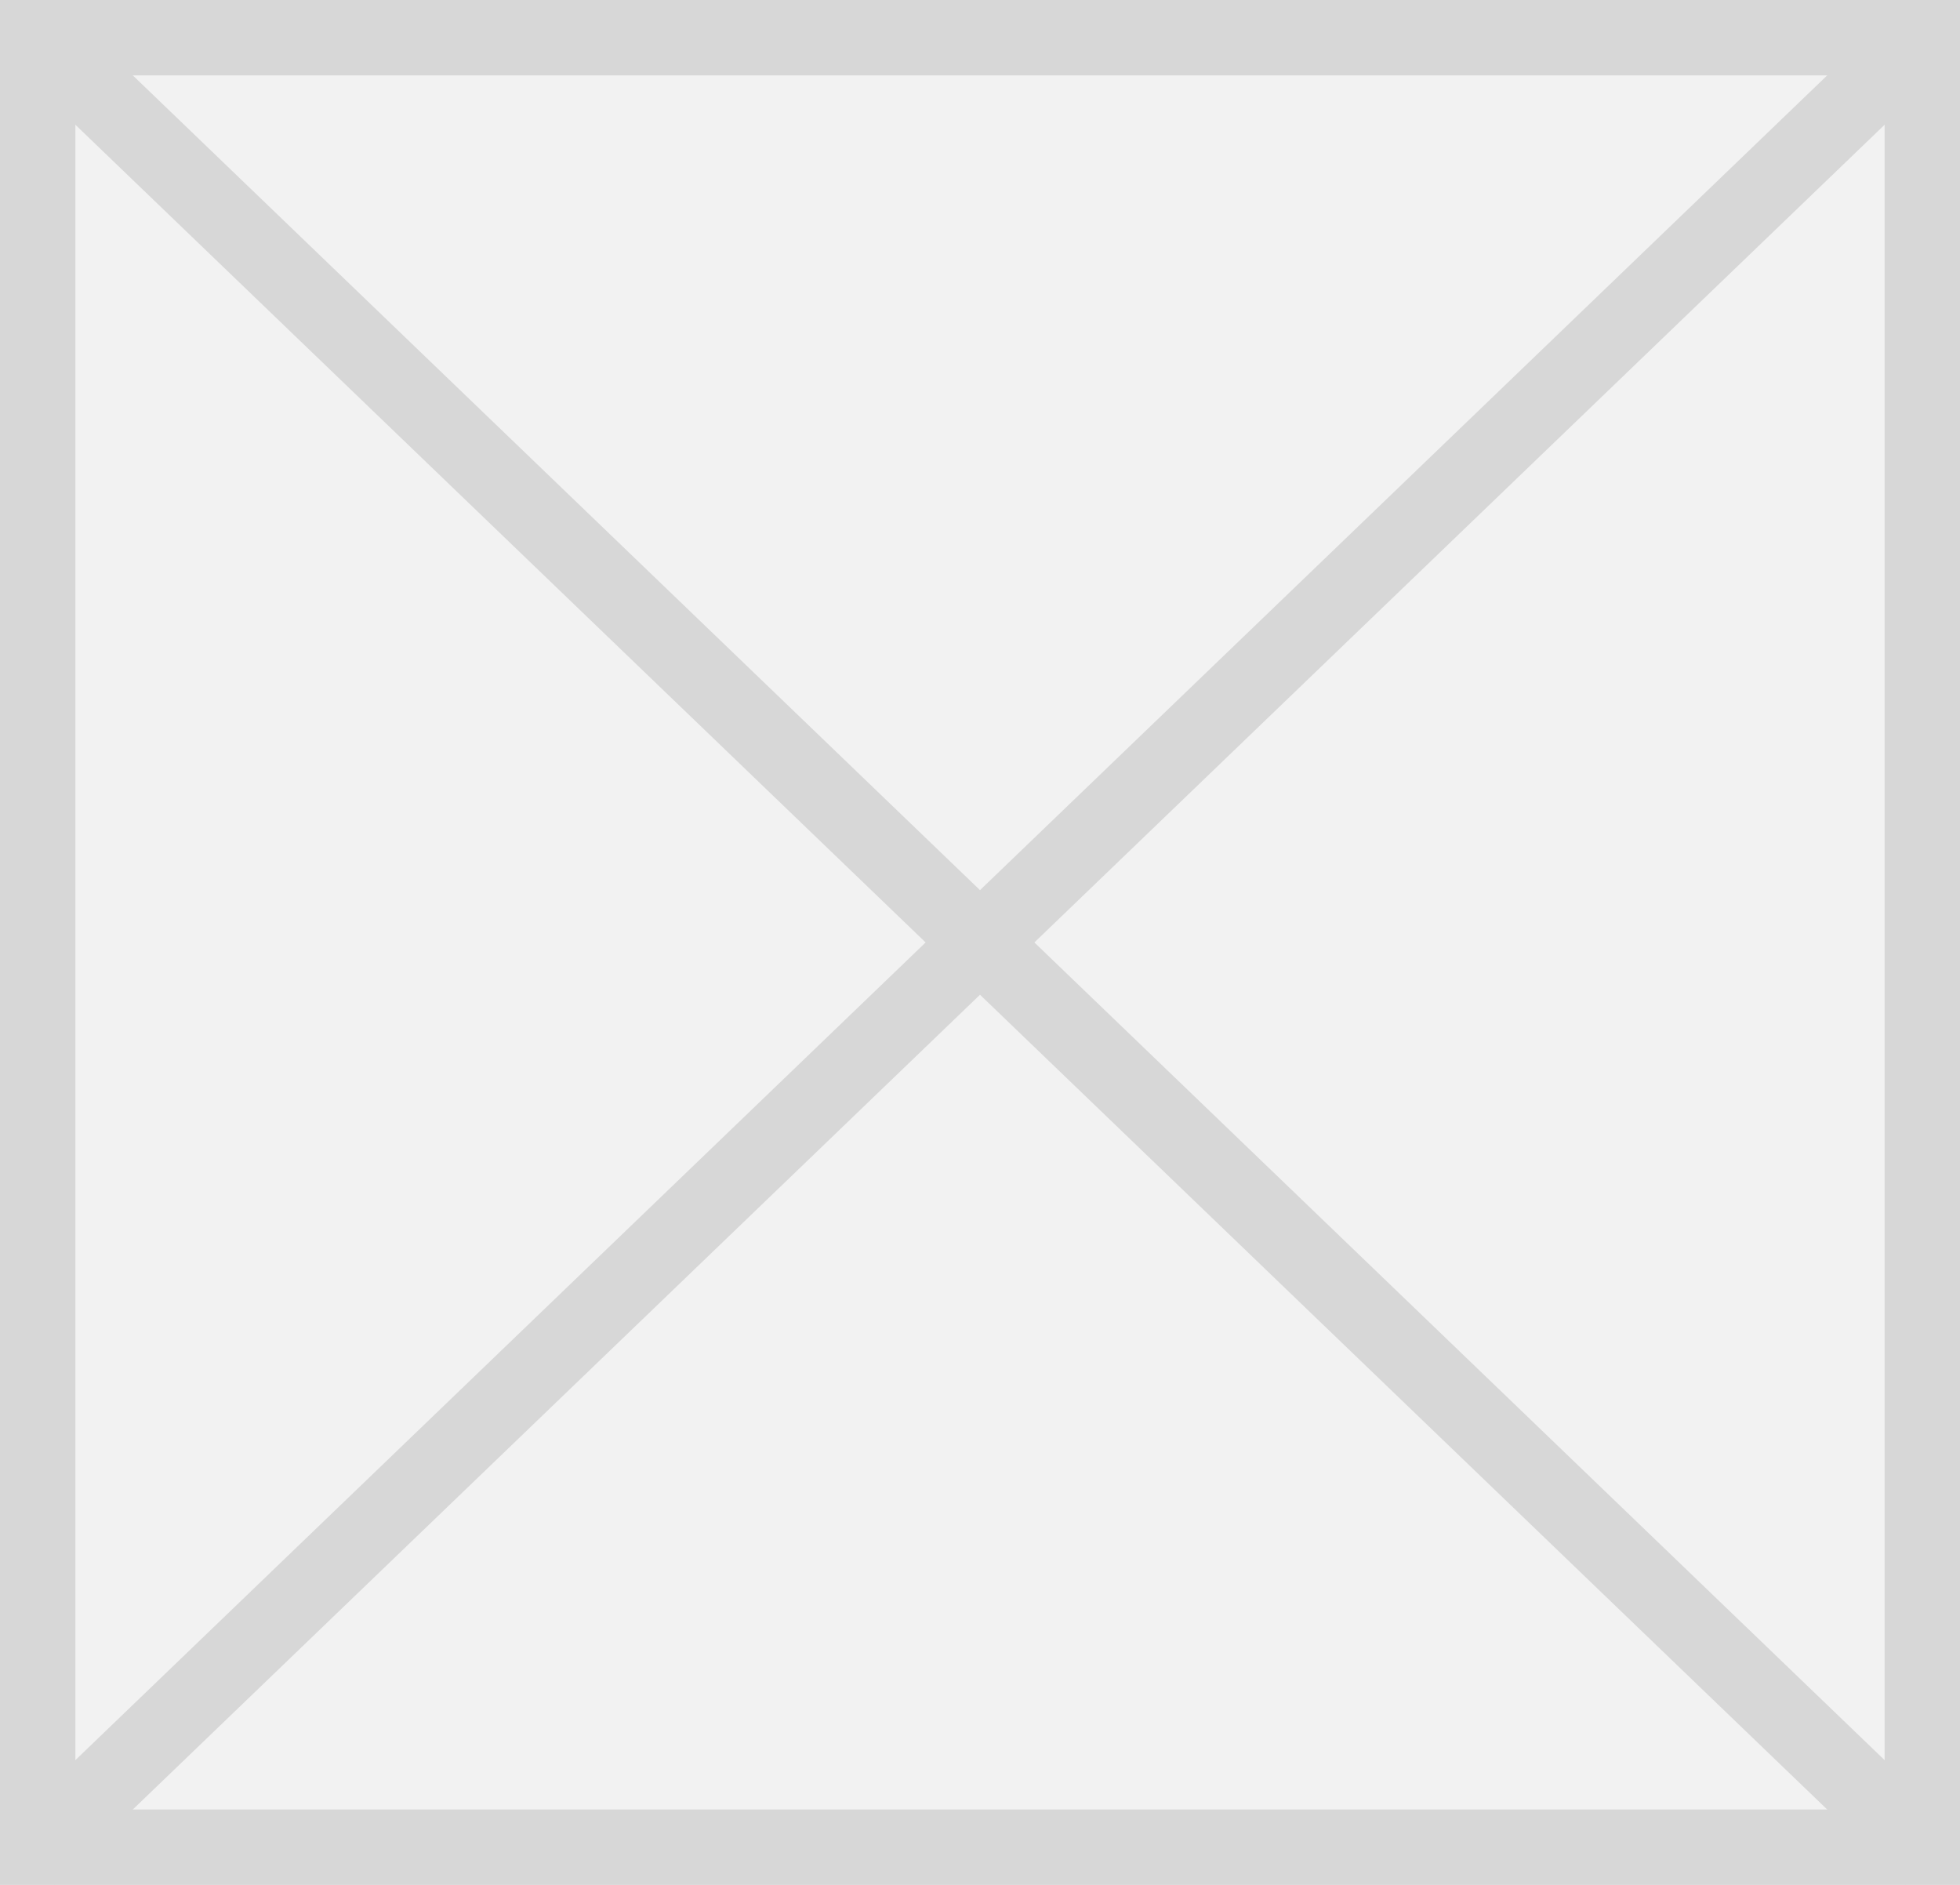
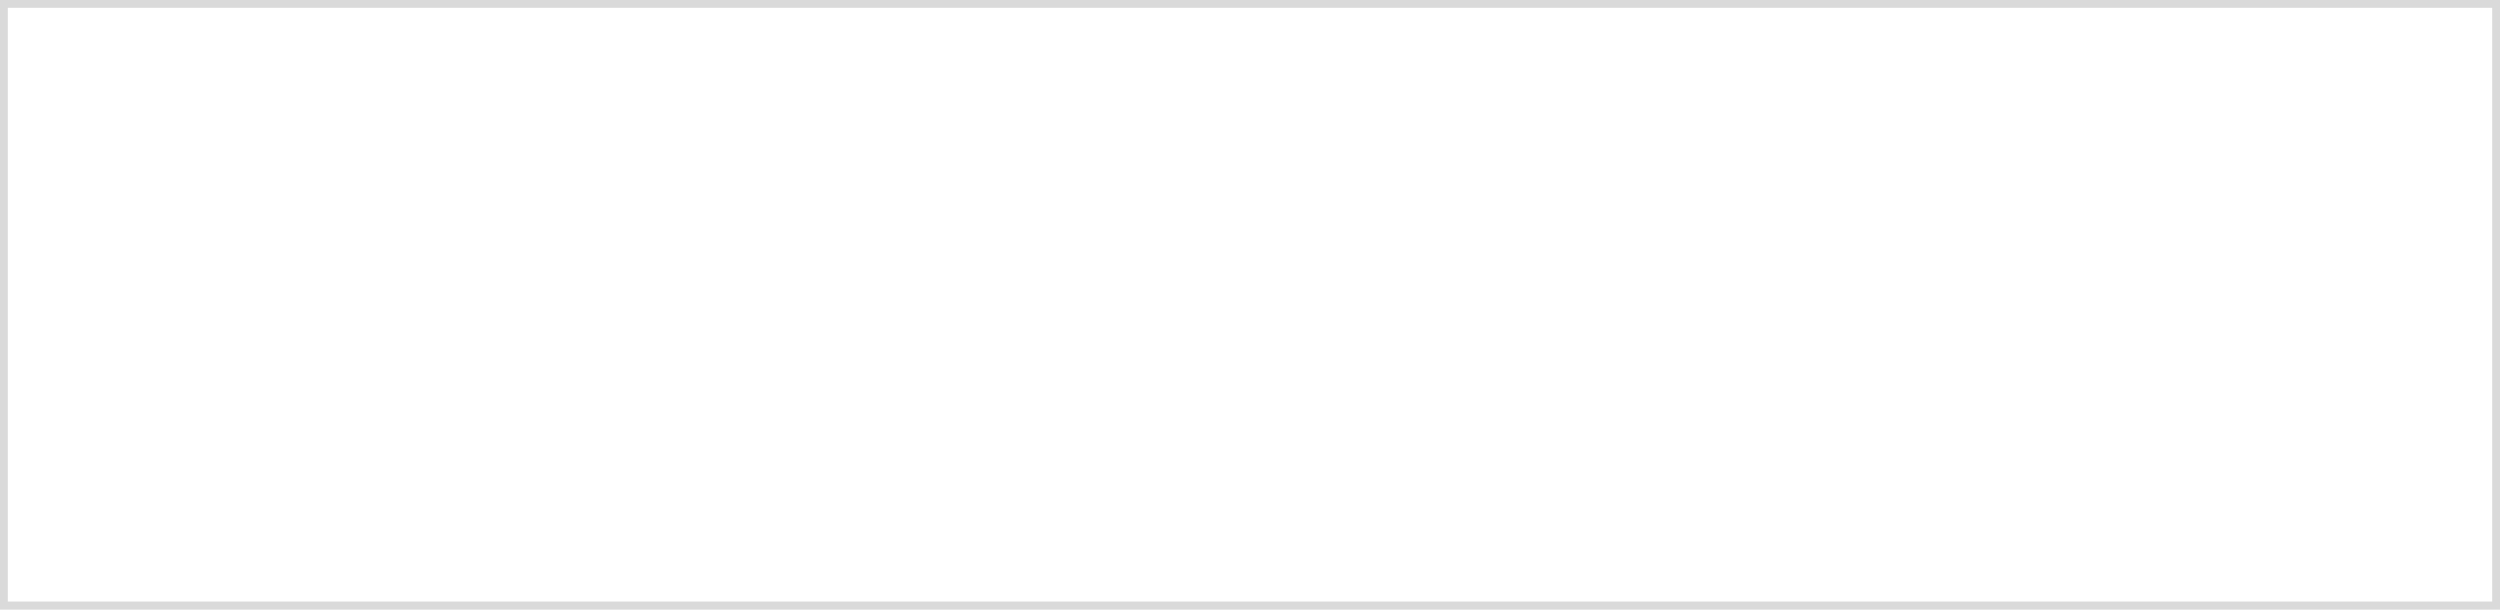
- <svg xmlns="http://www.w3.org/2000/svg" version="1.1" width="26px" height="25px">
-   <g transform="matrix(1 0 0 1 -2456 -662 )">
-     <path d="M 2456.5 662.5  L 2481.5 662.5  L 2481.5 686.5  L 2456.5 686.5  L 2456.5 662.5  Z " fill-rule="nonzero" fill="#f2f2f2" stroke="none" />
-     <path d="M 2456.5 662.5  L 2481.5 662.5  L 2481.5 686.5  L 2456.5 686.5  L 2456.5 662.5  Z " stroke-width="1" stroke="#d7d7d7" fill="none" />
-     <path d="M 2456.375 662.36  L 2481.625 686.64  M 2481.625 662.36  L 2456.375 686.64  " stroke-width="1" stroke="#d7d7d7" fill="none" />
+ <svg xmlns="http://www.w3.org/2000/svg" version="1.1" width="320px" height="78px">
+   <g transform="matrix(1 0 0 1 -1130 -602 )">
+     <path d="M 1131 603  L 1449 603  L 1449 679  L 1131 679  L 1131 603  Z " fill-rule="nonzero" fill="#ffffff" stroke="none" />
+     <path d="M 1130.5 602.5  L 1449.5 602.5  L 1449.5 679.5  L 1130.5 679.5  L 1130.5 602.5  Z " stroke-width="1" stroke="#797979" fill="none" stroke-opacity="0.184" />
  </g>
</svg>
